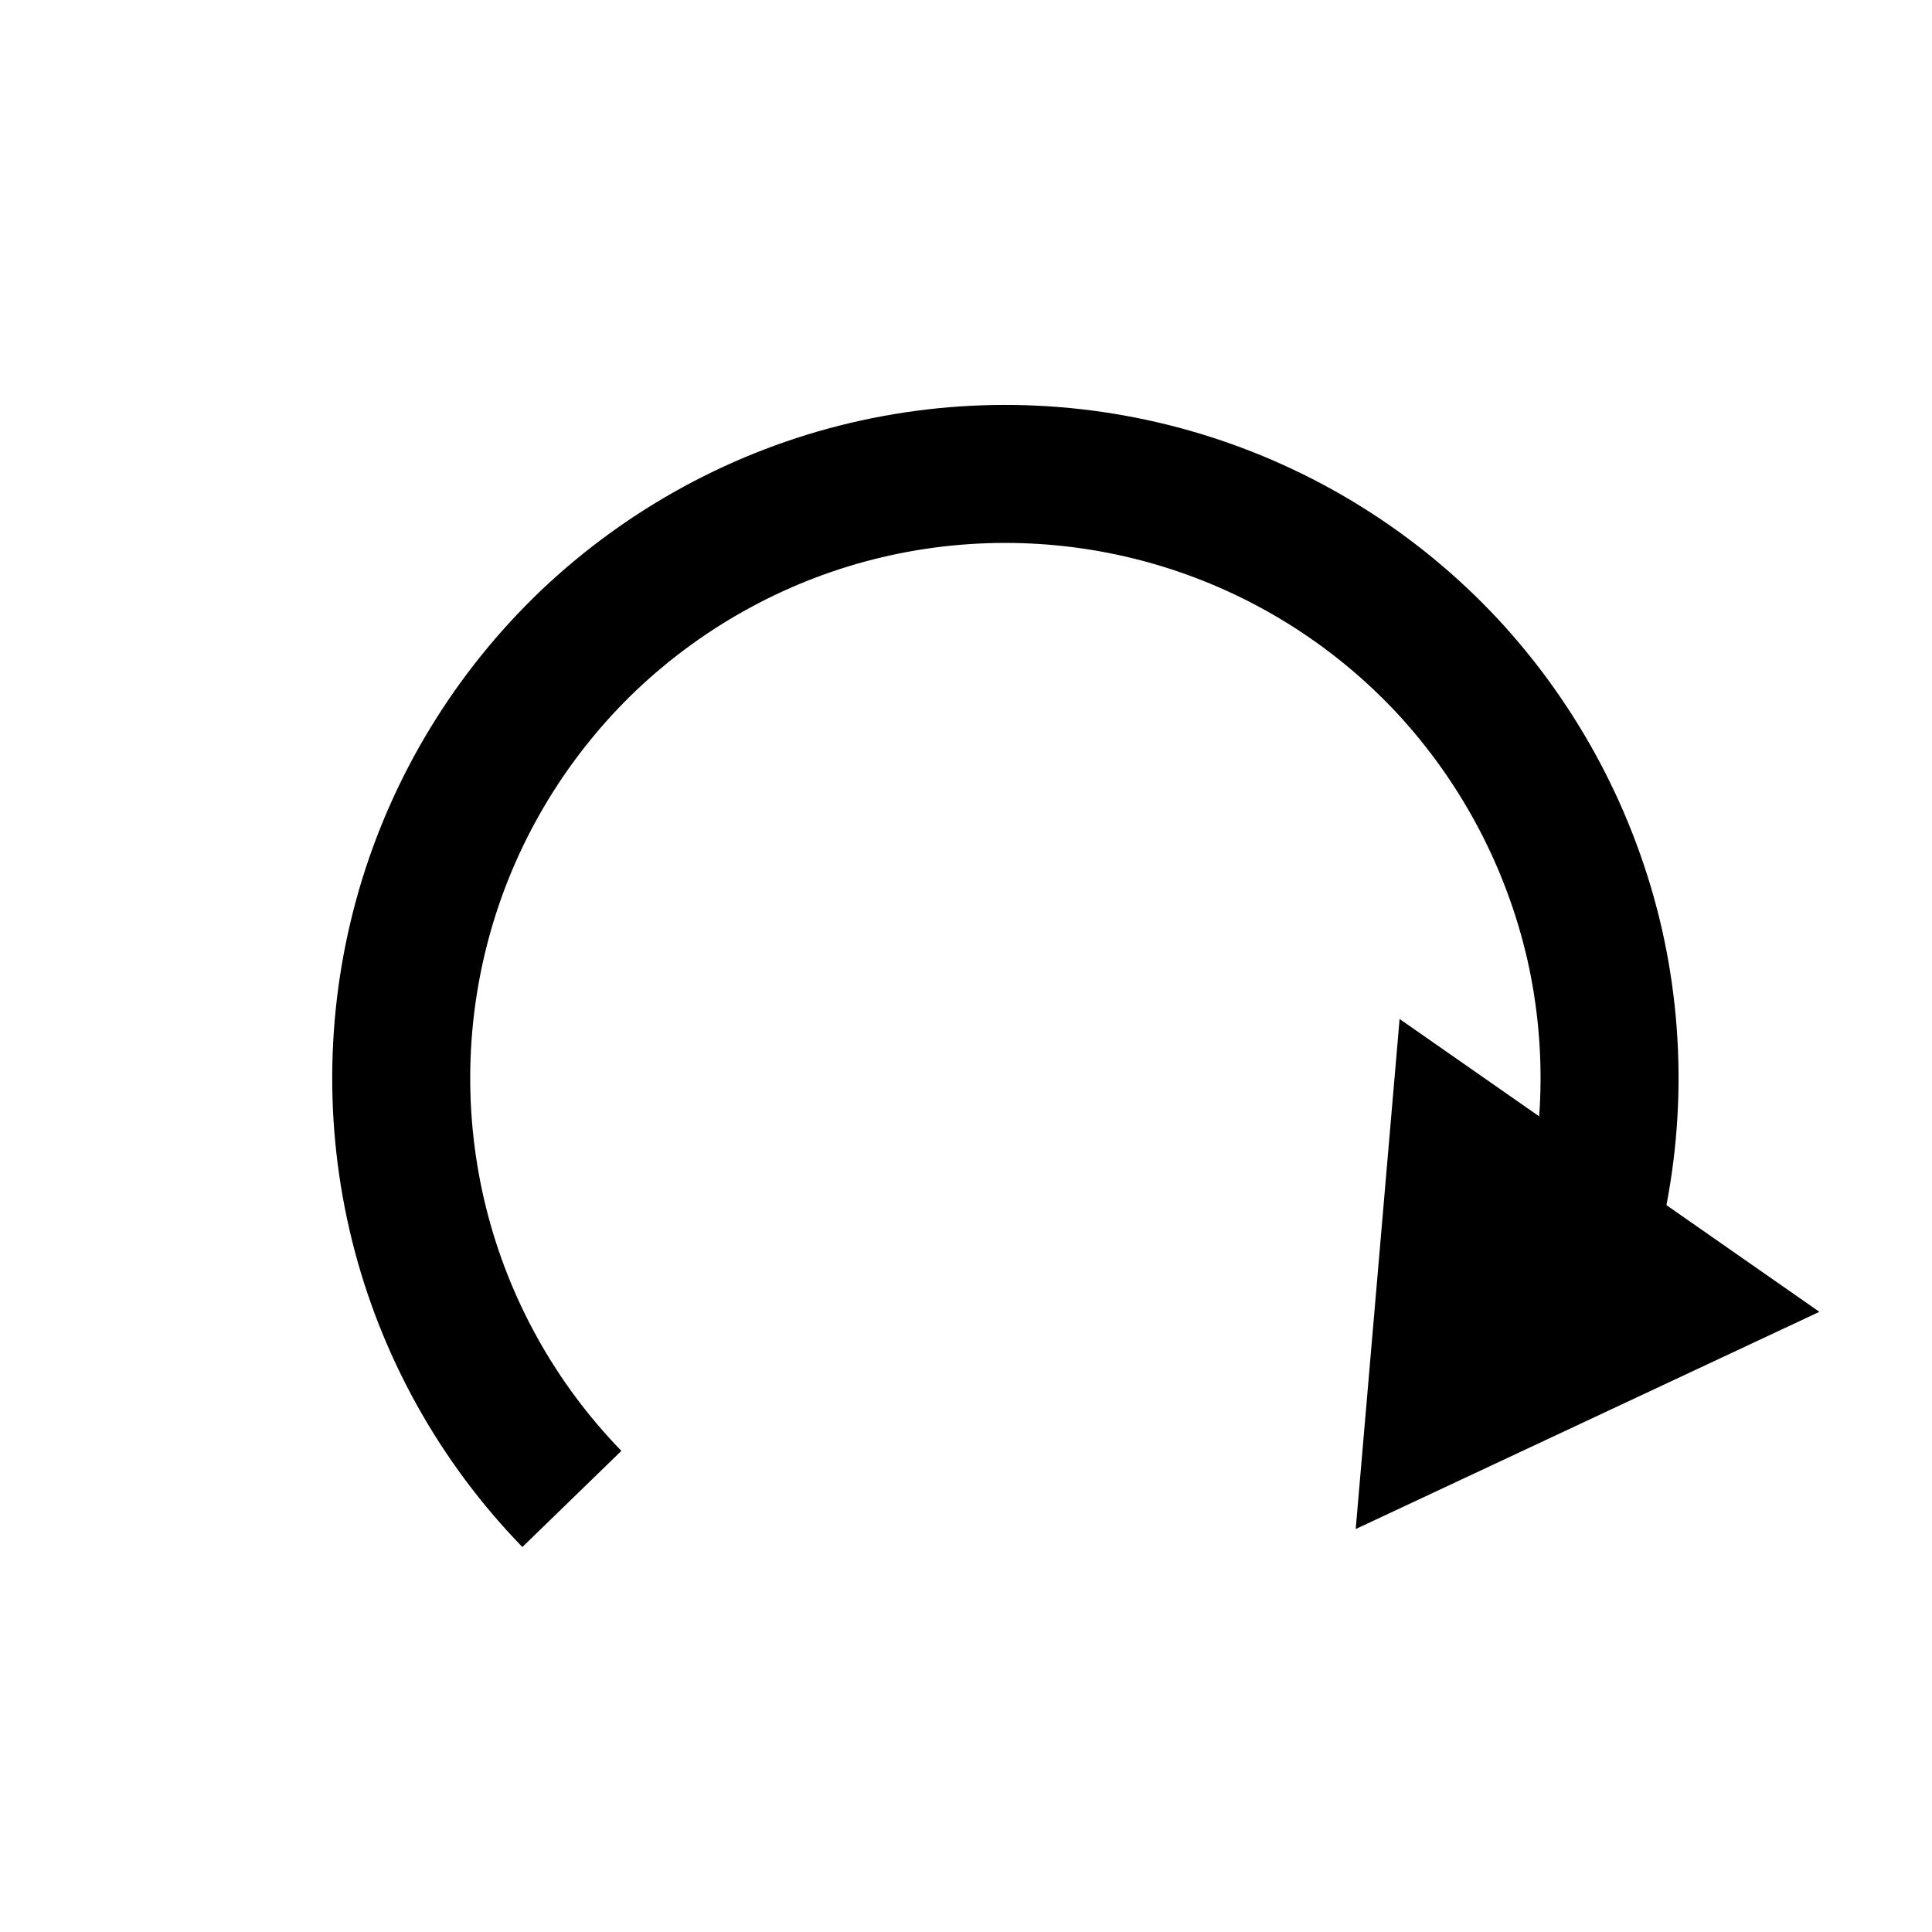
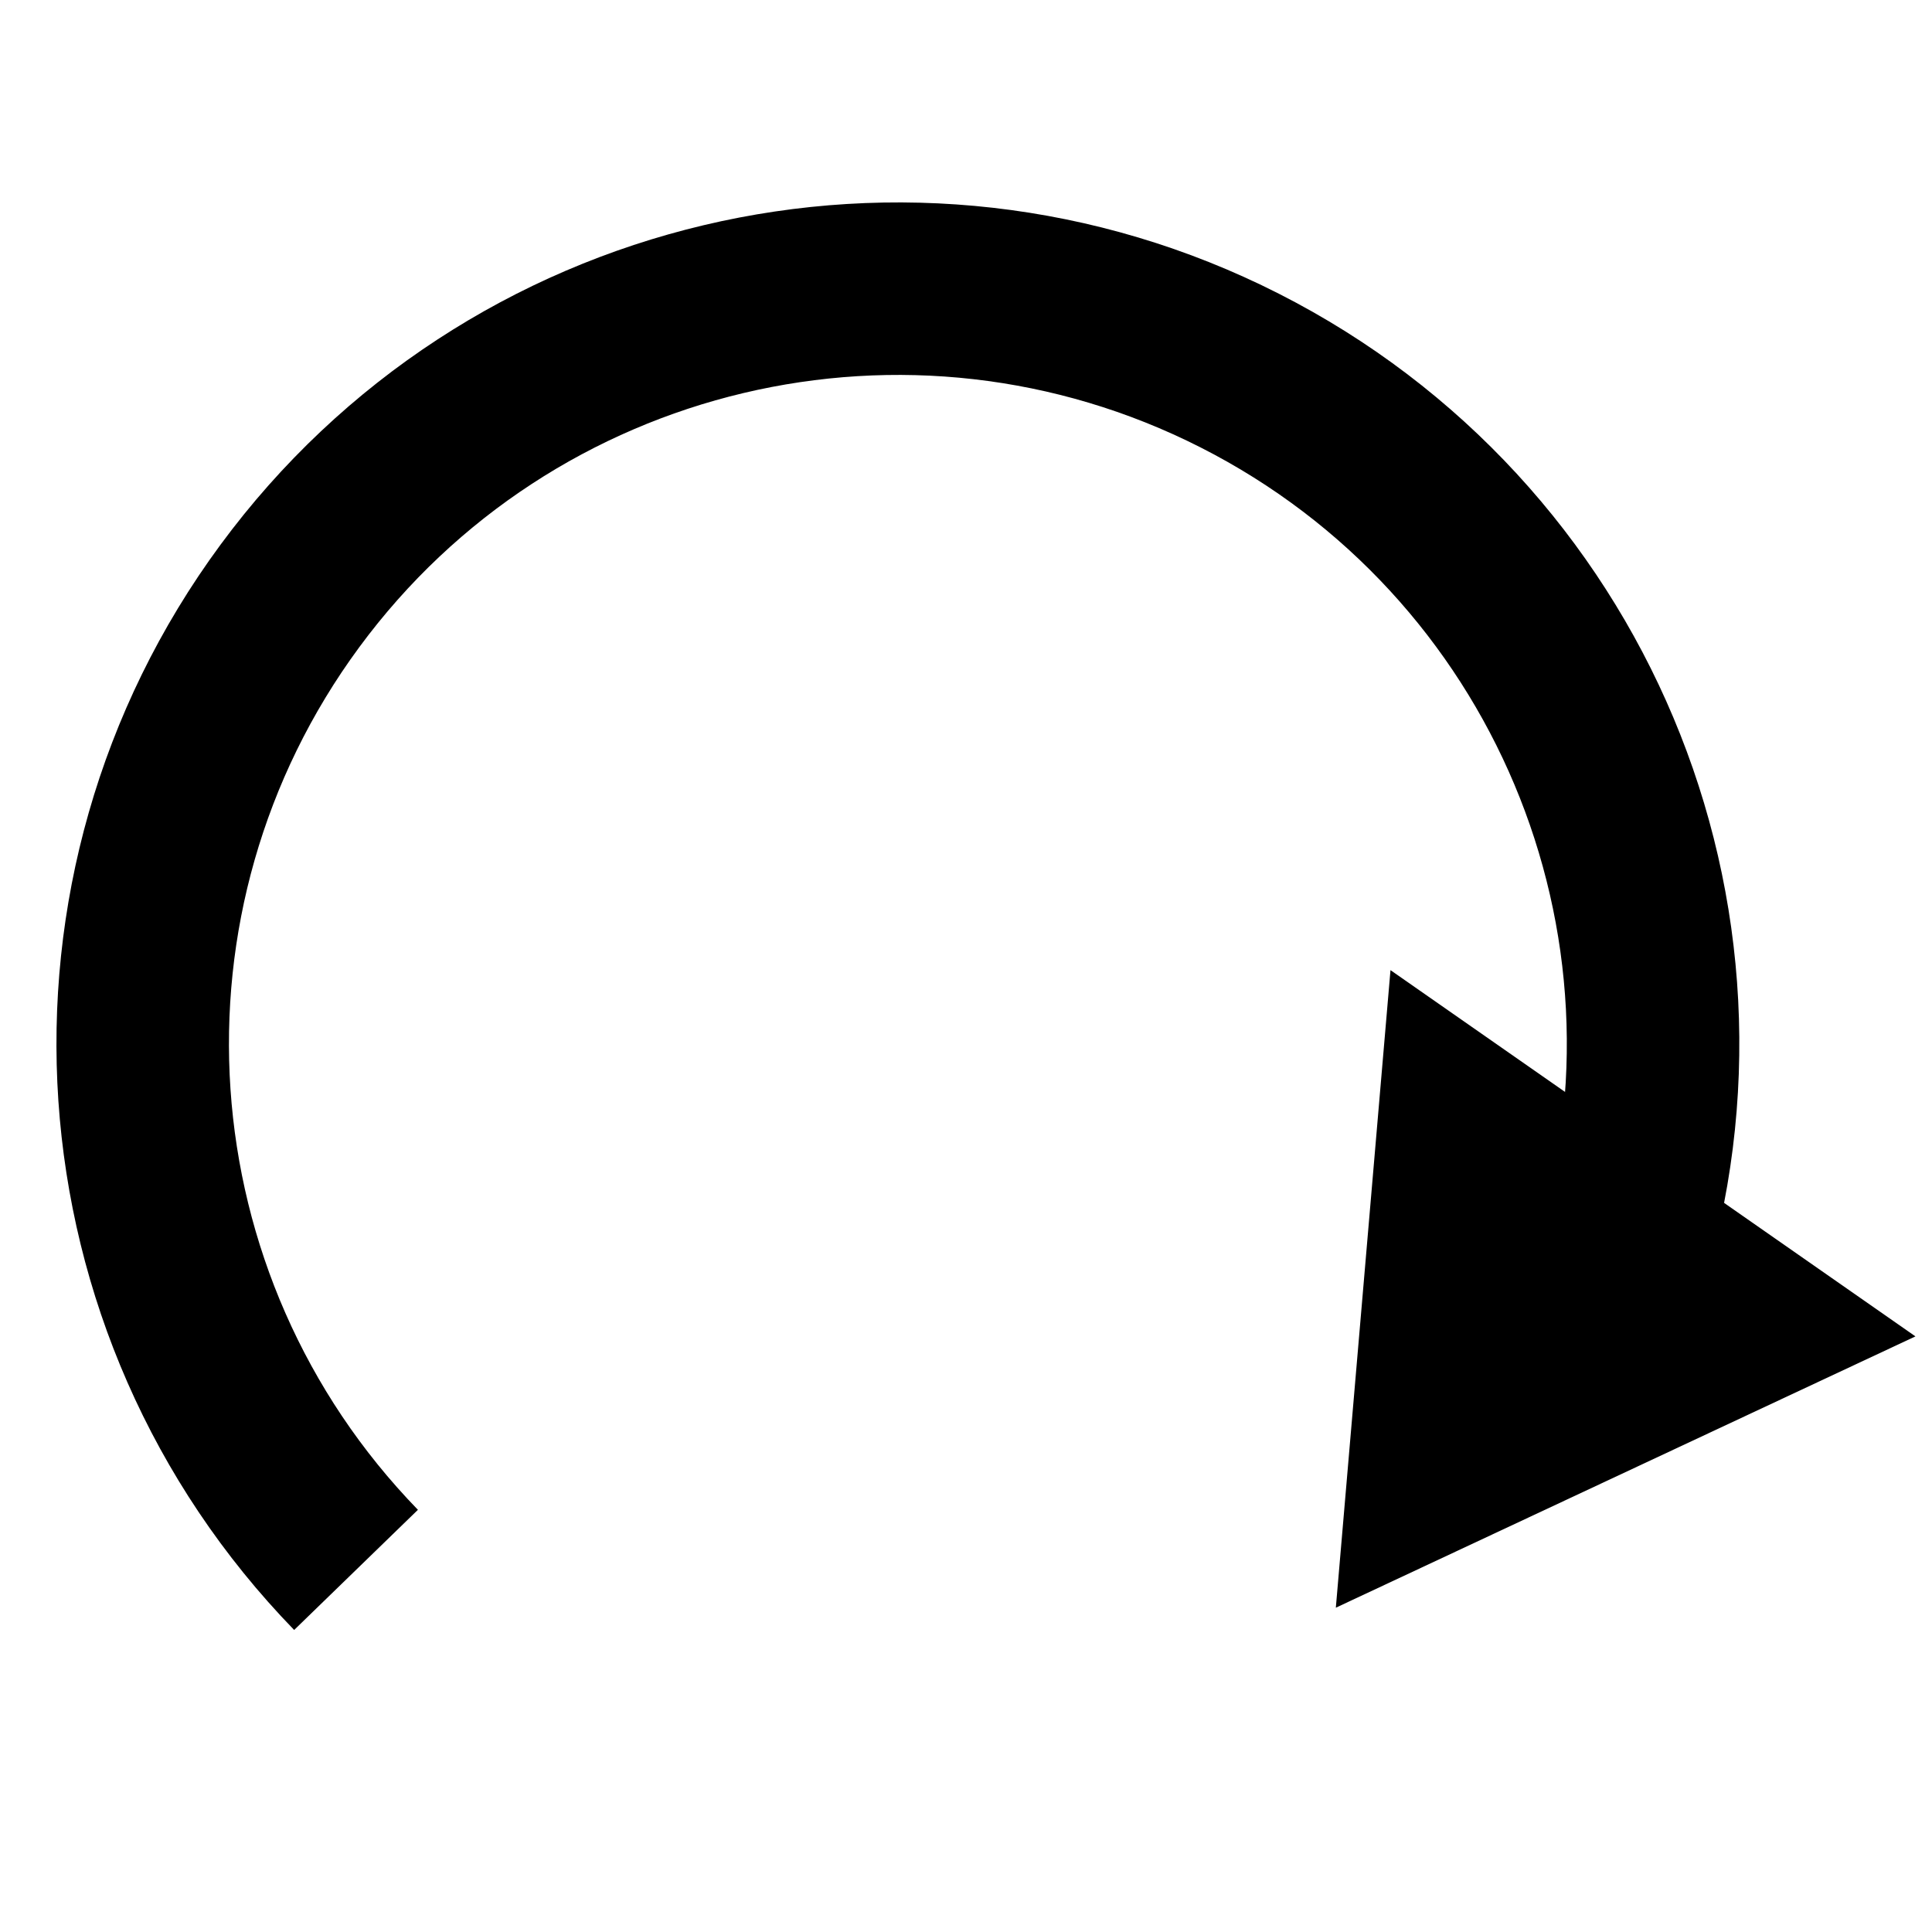
- <svg xmlns="http://www.w3.org/2000/svg" width="7" height="7" viewBox="0 0 7 7" fill="none">
-   <path d="M2.072 5.431C1.802 5.153 1.611 4.809 1.518 4.434C1.425 4.058 1.433 3.665 1.541 3.293C1.649 2.922 1.854 2.586 2.134 2.319C2.415 2.053 2.761 1.865 3.137 1.776C3.513 1.687 3.907 1.699 4.277 1.811C4.647 1.923 4.981 2.131 5.245 2.414C5.508 2.698 5.692 3.046 5.778 3.423C5.863 3.8 5.847 4.193 5.731 4.562" stroke="black" stroke-width="0.5" />
-   <path d="M4.912 5.54L5.071 3.692L6.592 4.753L4.912 5.54Z" fill="black" />
+ <svg xmlns="http://www.w3.org/2000/svg" viewBox="0 0 7 7" fill="none">
+   <path d="M1.29 5.688a2.736 2.736 0 114.573-1.085" stroke="#000" stroke-width=".625" />
+   <path d="M4.84 5.825l.198-2.31L6.94 4.842l-2.1.983z" fill="#000" />
</svg>
